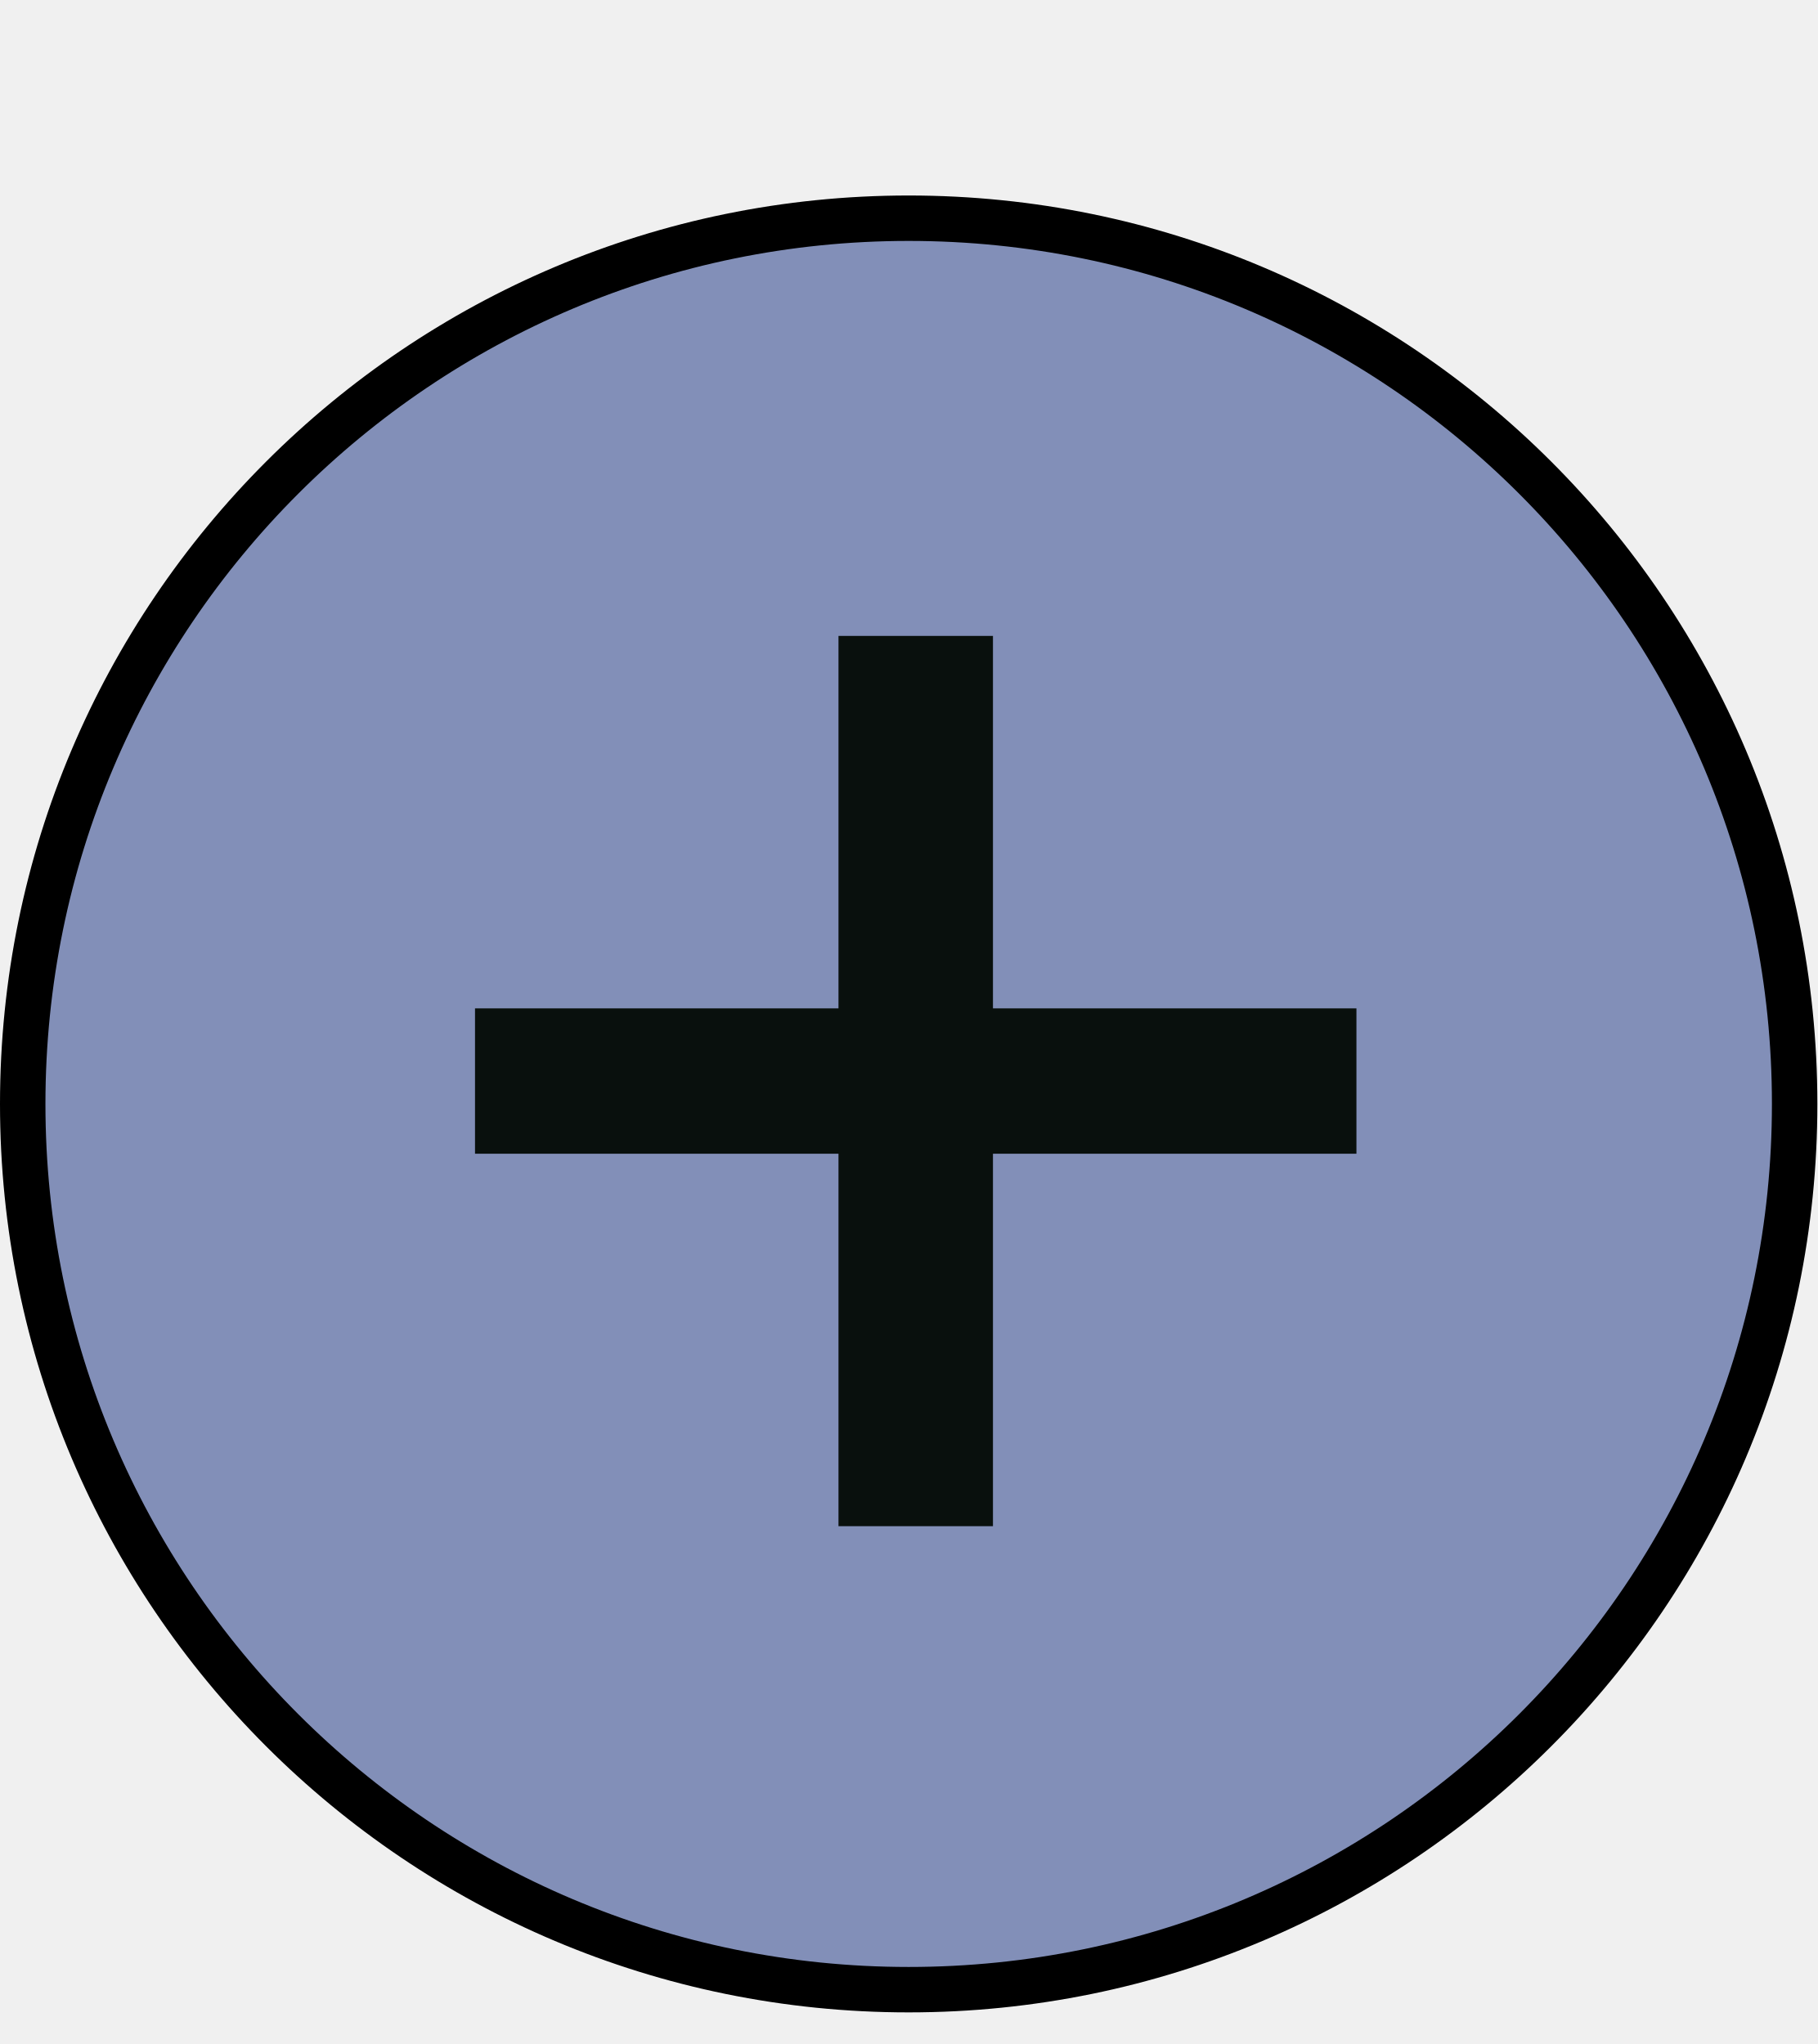
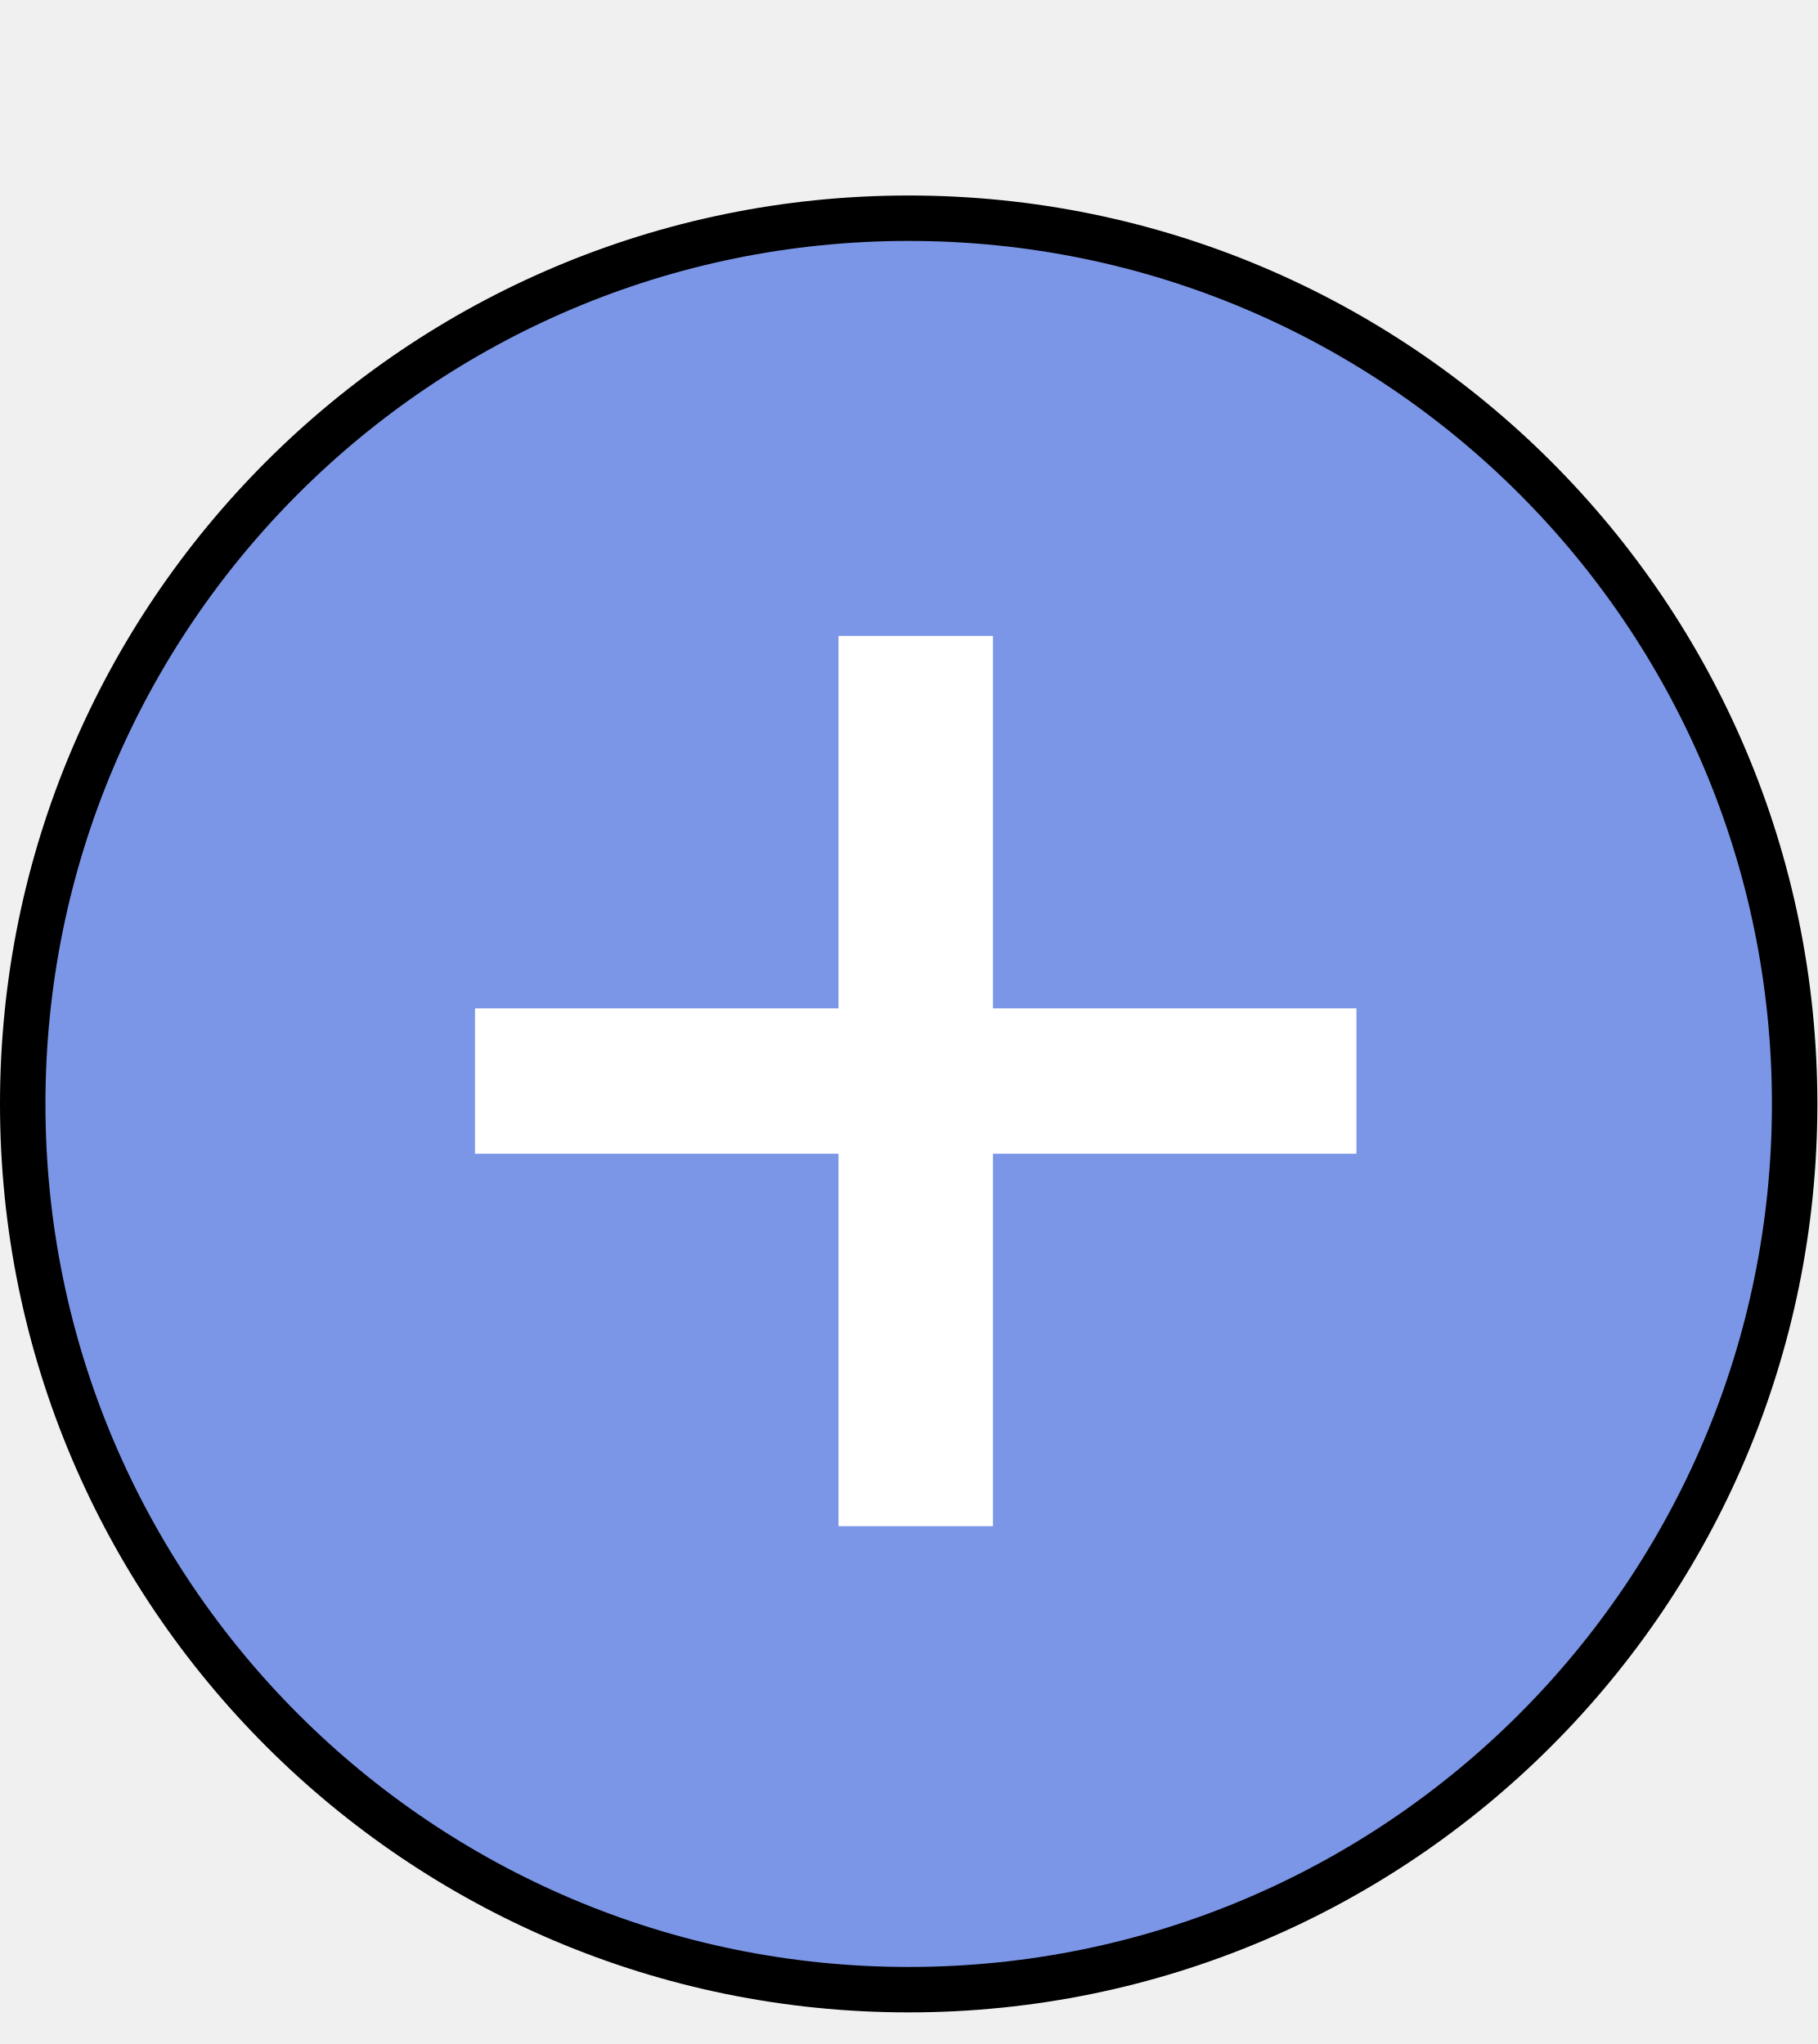
<svg xmlns="http://www.w3.org/2000/svg" width="40" height="45" viewBox="0 0 40 45" fill="none">
-   <circle cx="20" cy="24.304" r="19.5" fill="#828FB8" stroke="black" />
-   <path d="M10.455 25.4V22.2H29.855V25.4H10.455ZM18.455 14H21.855V33.6H18.455V14Z" fill="#09100D" />
+   <circle cx="20" cy="24.304" r="19.5" fill="#7C96E7" stroke="black" />
+   <path d="M10.455 25.4V22.2H29.855V25.4H10.455ZM18.455 14H21.855V33.6H18.455V14Z" fill="white" />
</svg>
